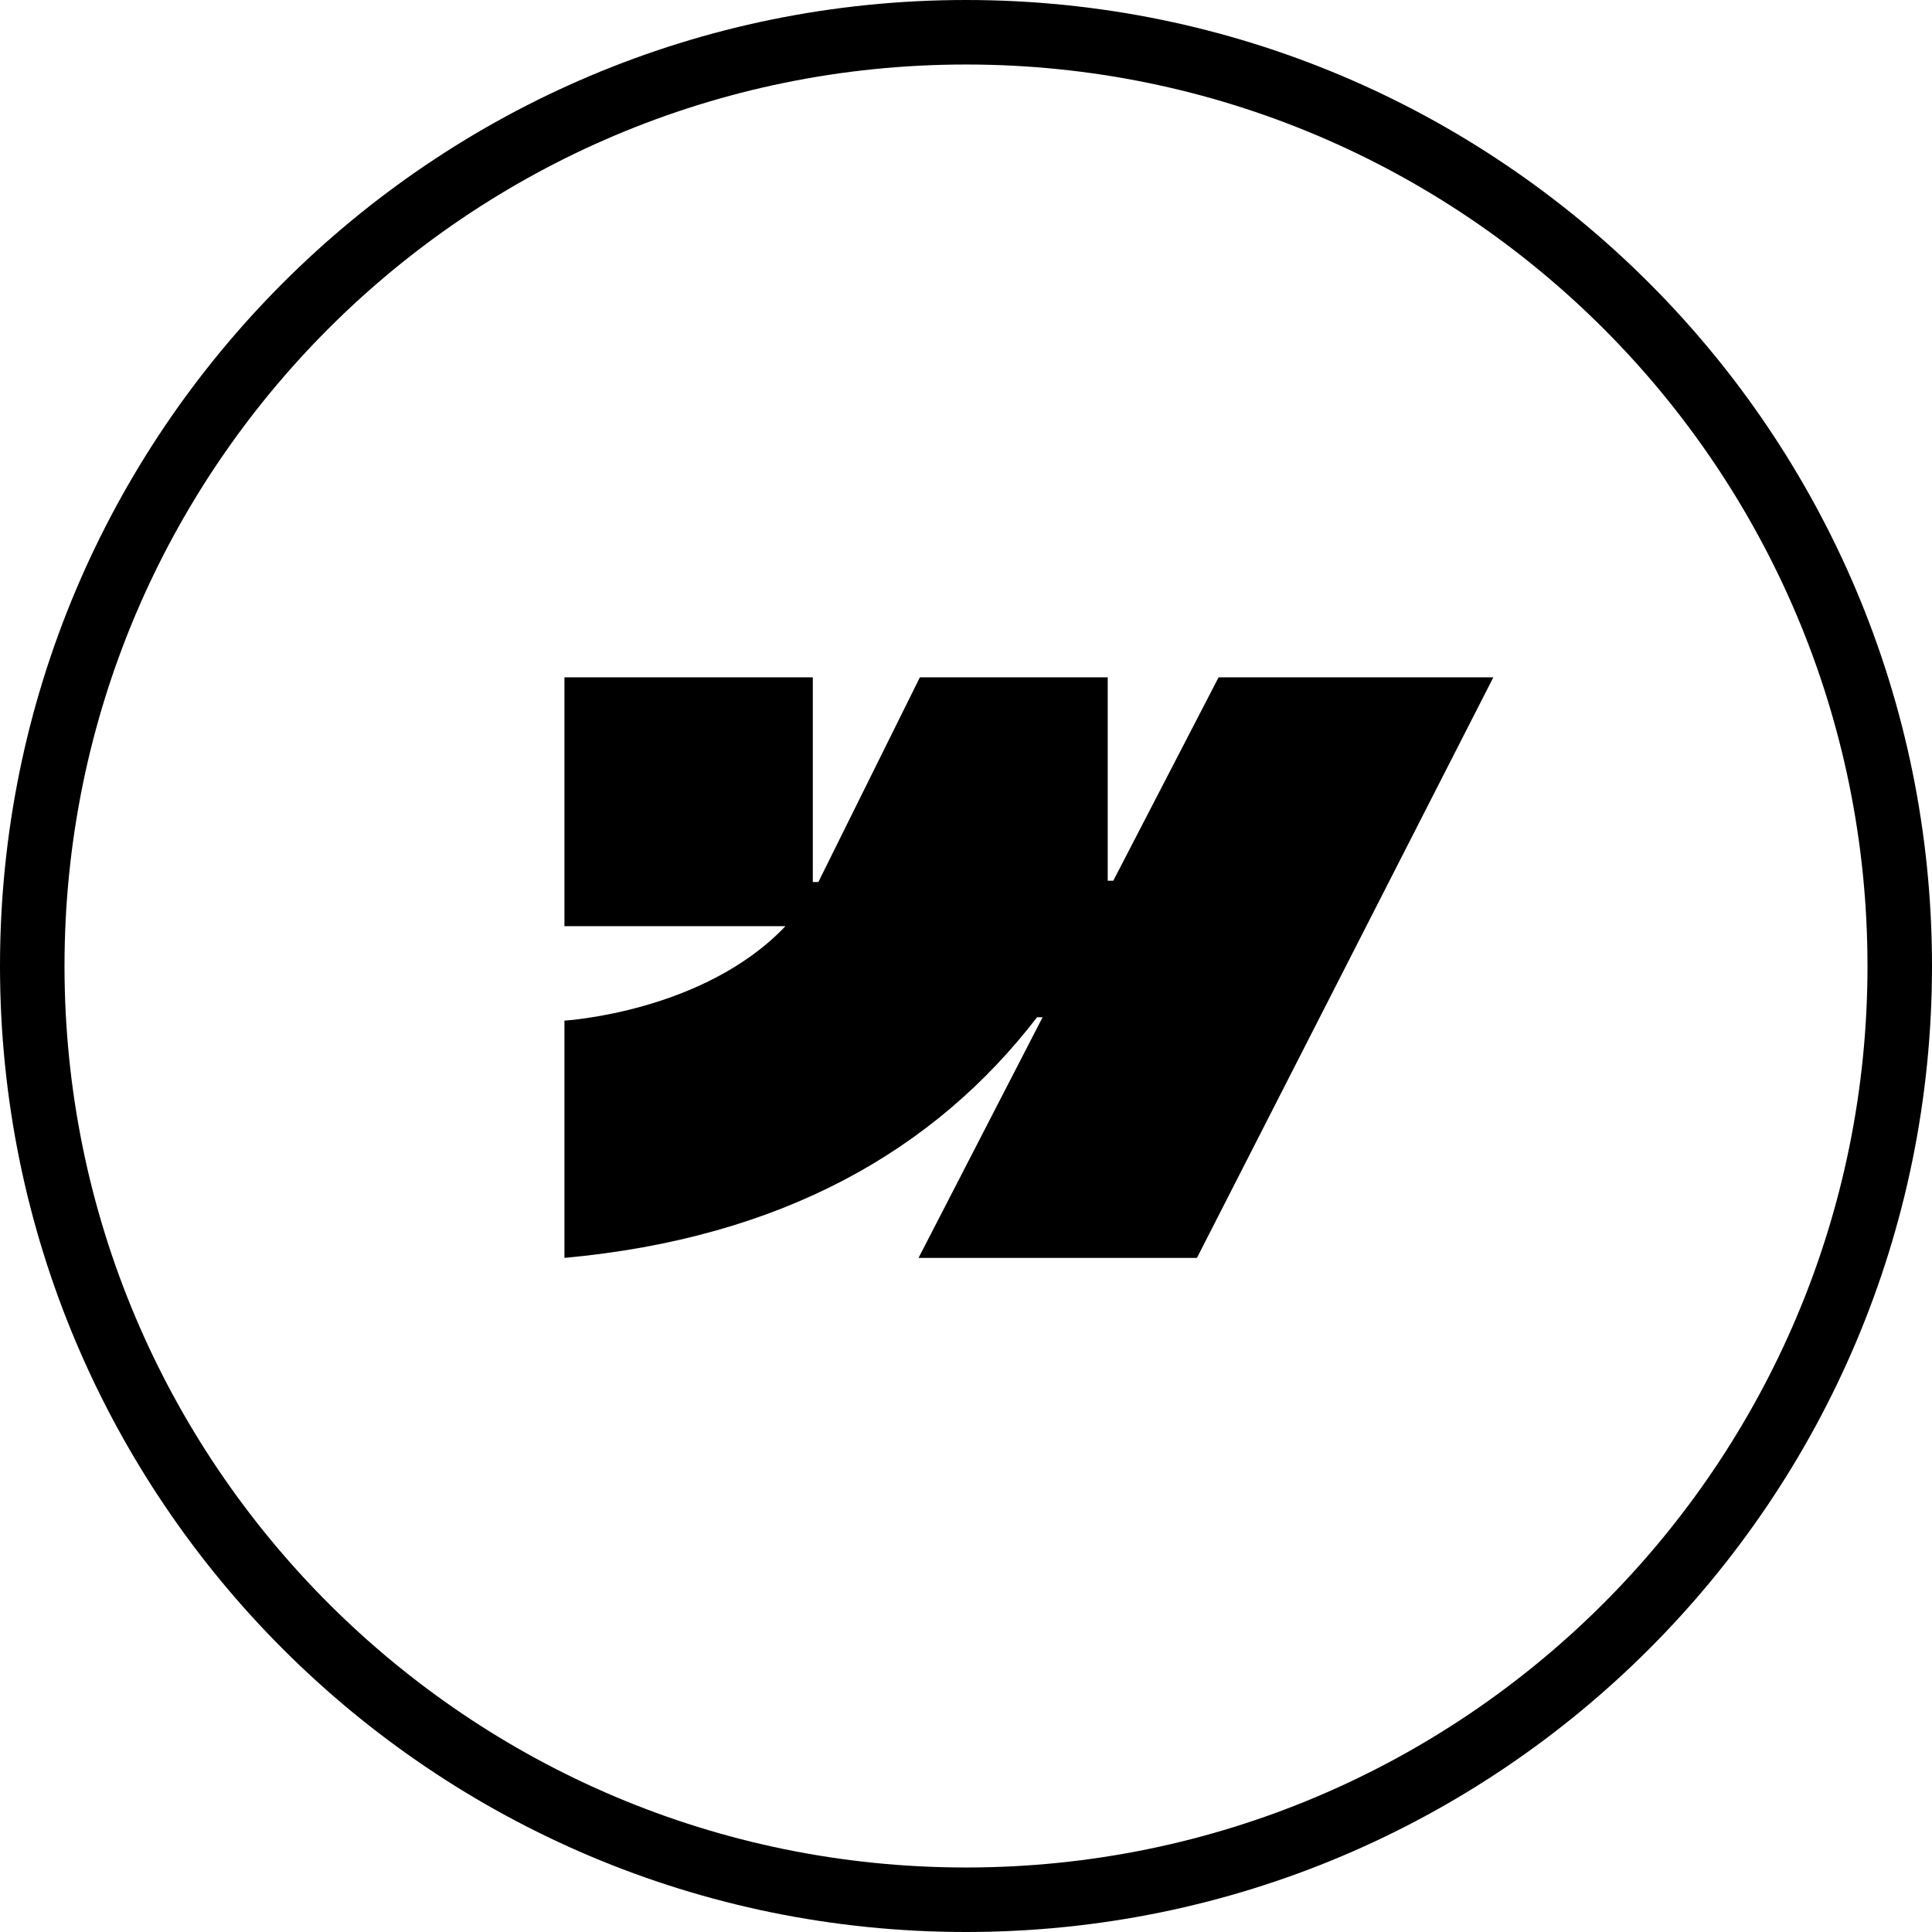
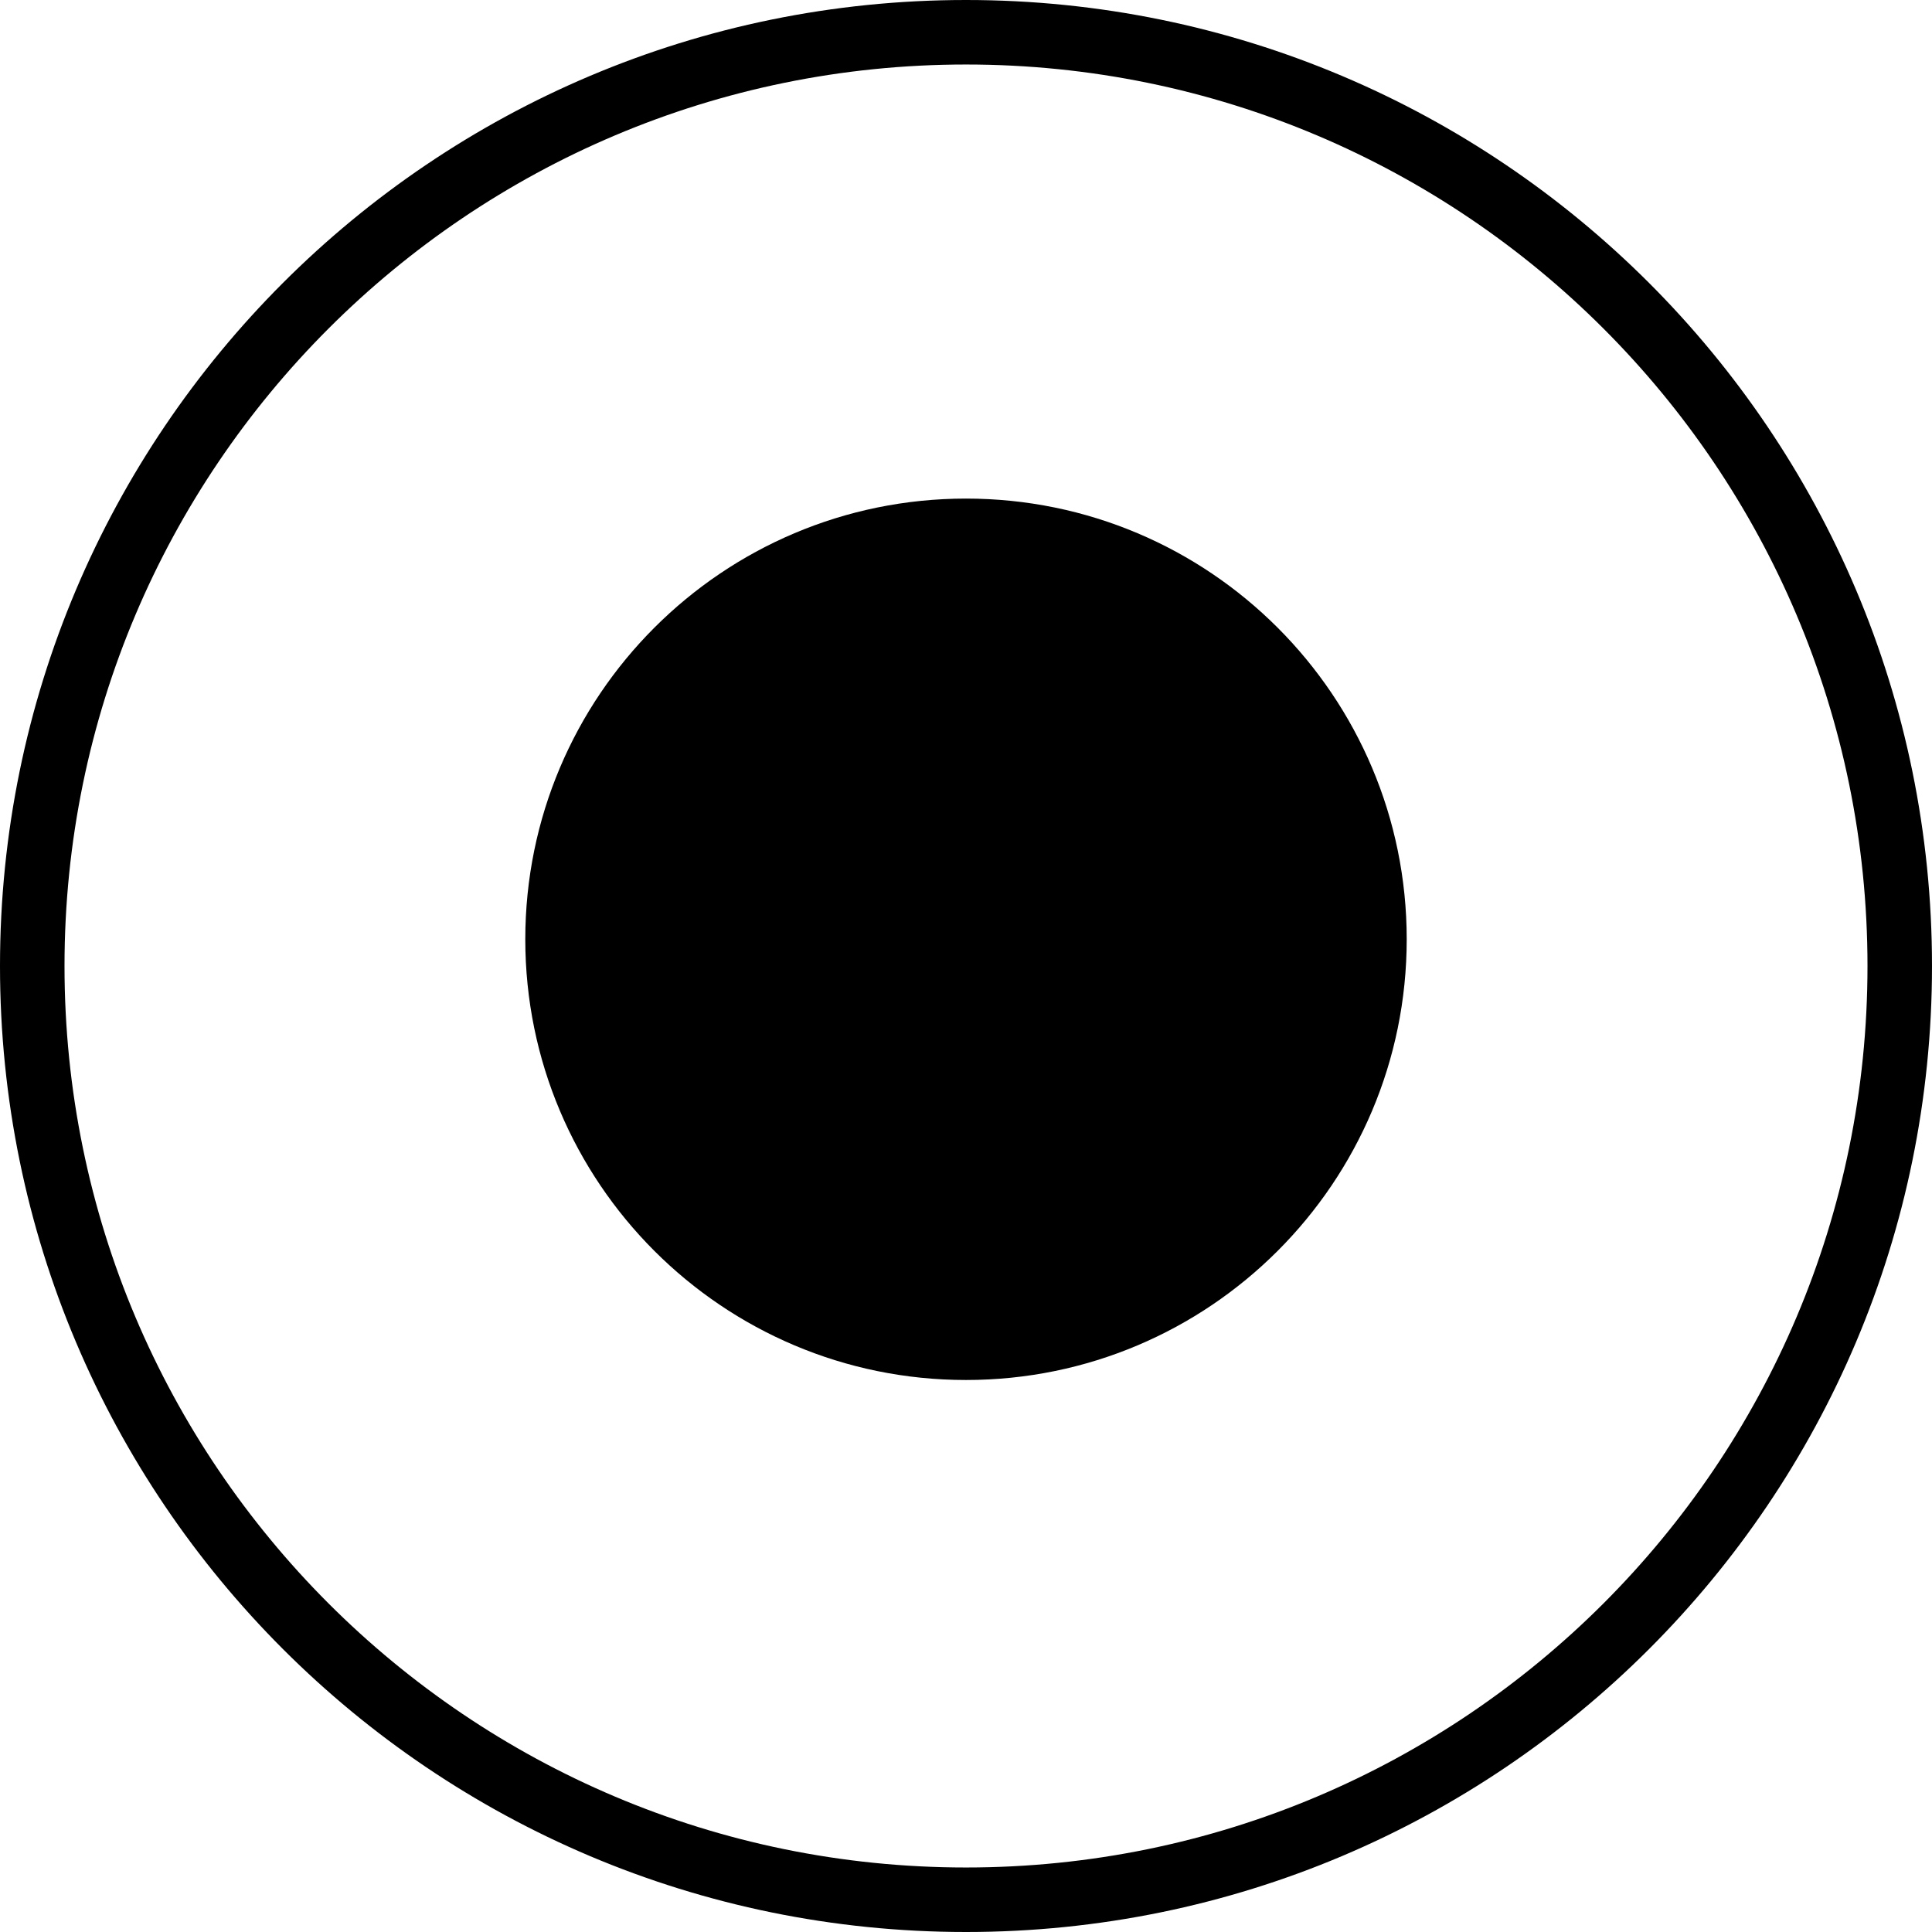
<svg xmlns="http://www.w3.org/2000/svg" width="599" height="599" viewBox="0 0 599 599" fill="none">
-   <path d="M371.103 390H284.786L323.244 315.4H321.519C289.79 356.669 242.452 383.835 175 390V316.433C175.03 316.431 218.16 313.87 243.518 287.157H175V210.001H252.006V273.461L253.733 273.454L285.201 210.001H343.439V273.059L345.167 273.057L377.814 210H463L371.103 390Z" fill="black" />
+   <path d="M299.501 154.581C374.964 154.581 436.139 215.757 436.139 291.22C436.138 366.683 374.964 427.857 299.501 427.857C224.038 427.857 162.863 366.683 162.862 291.22C162.862 215.757 224.038 154.581 299.501 154.581Z" fill="black" />
  <path fill-rule="evenodd" clip-rule="evenodd" d="M299.5 0C464.909 0 599 134.091 599 299.5C599 464.909 464.909 599 299.5 599C134.091 599 0 464.909 0 299.5C0 134.091 134.091 0 299.5 0ZM299.5 20C145.136 20 20 145.136 20 299.5C20 453.864 145.136 579 299.5 579C453.864 579 579 453.864 579 299.5C579 145.136 453.864 20 299.5 20Z" fill="black" />
</svg>
